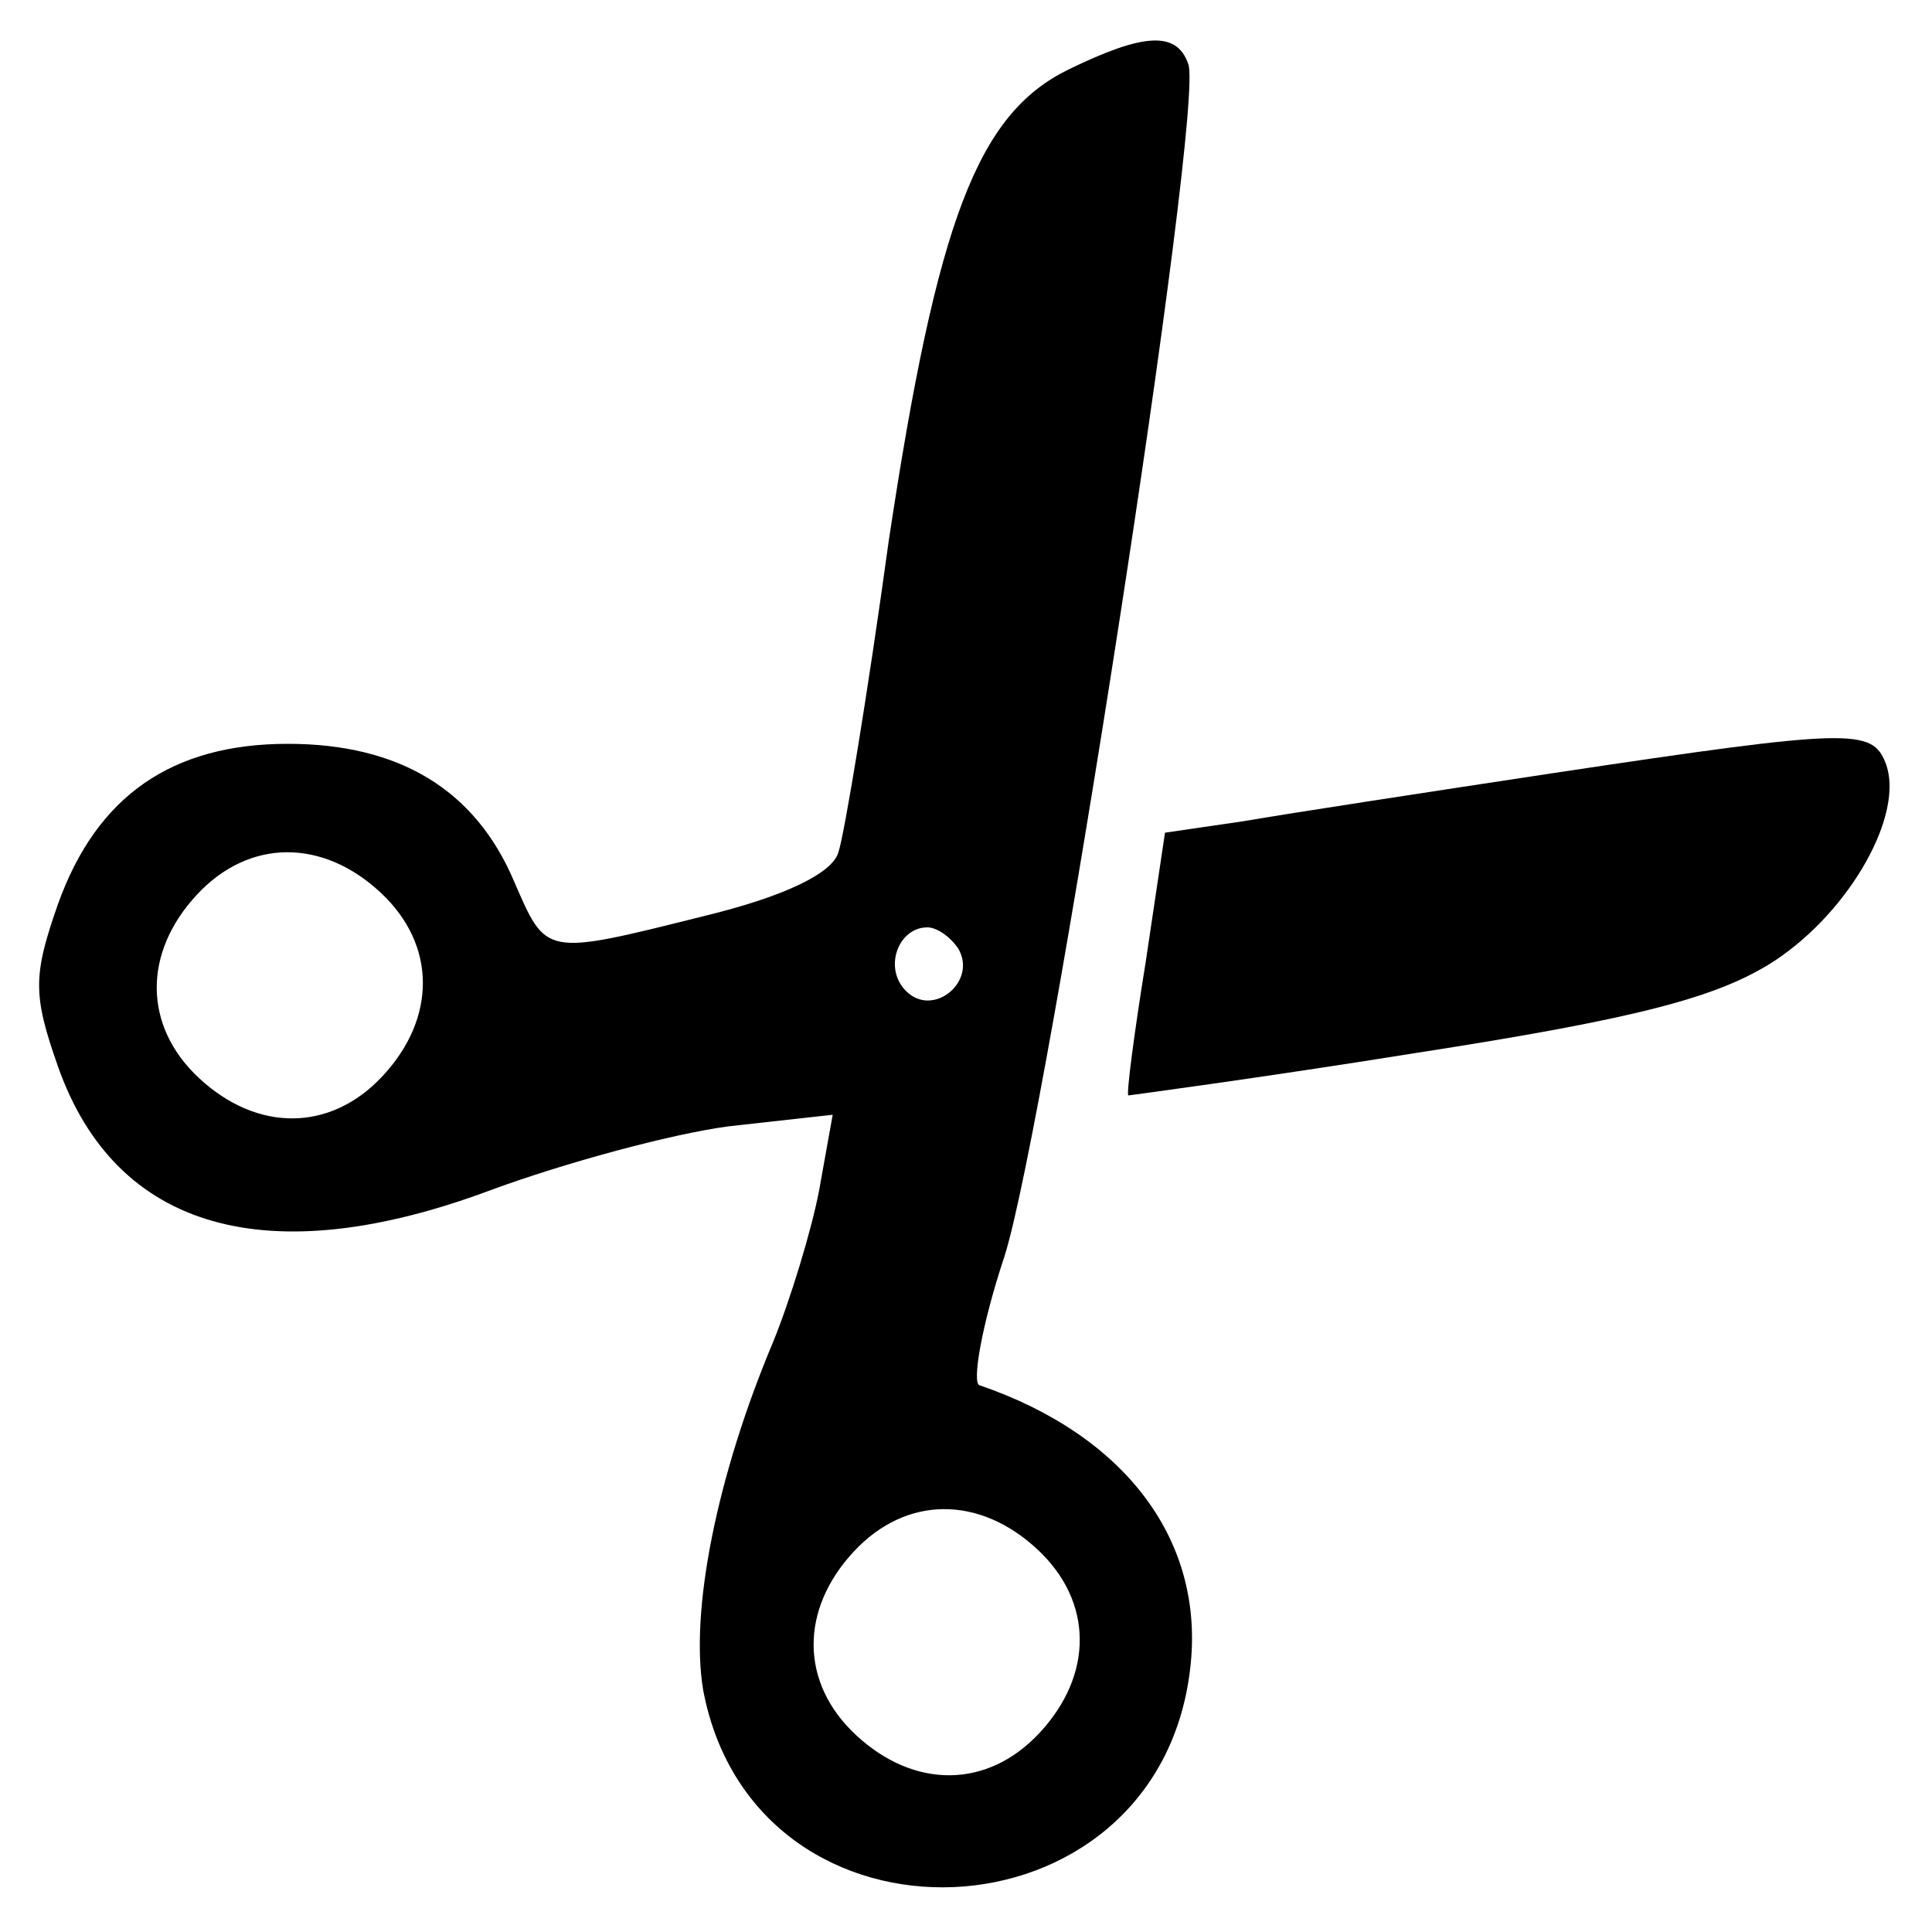
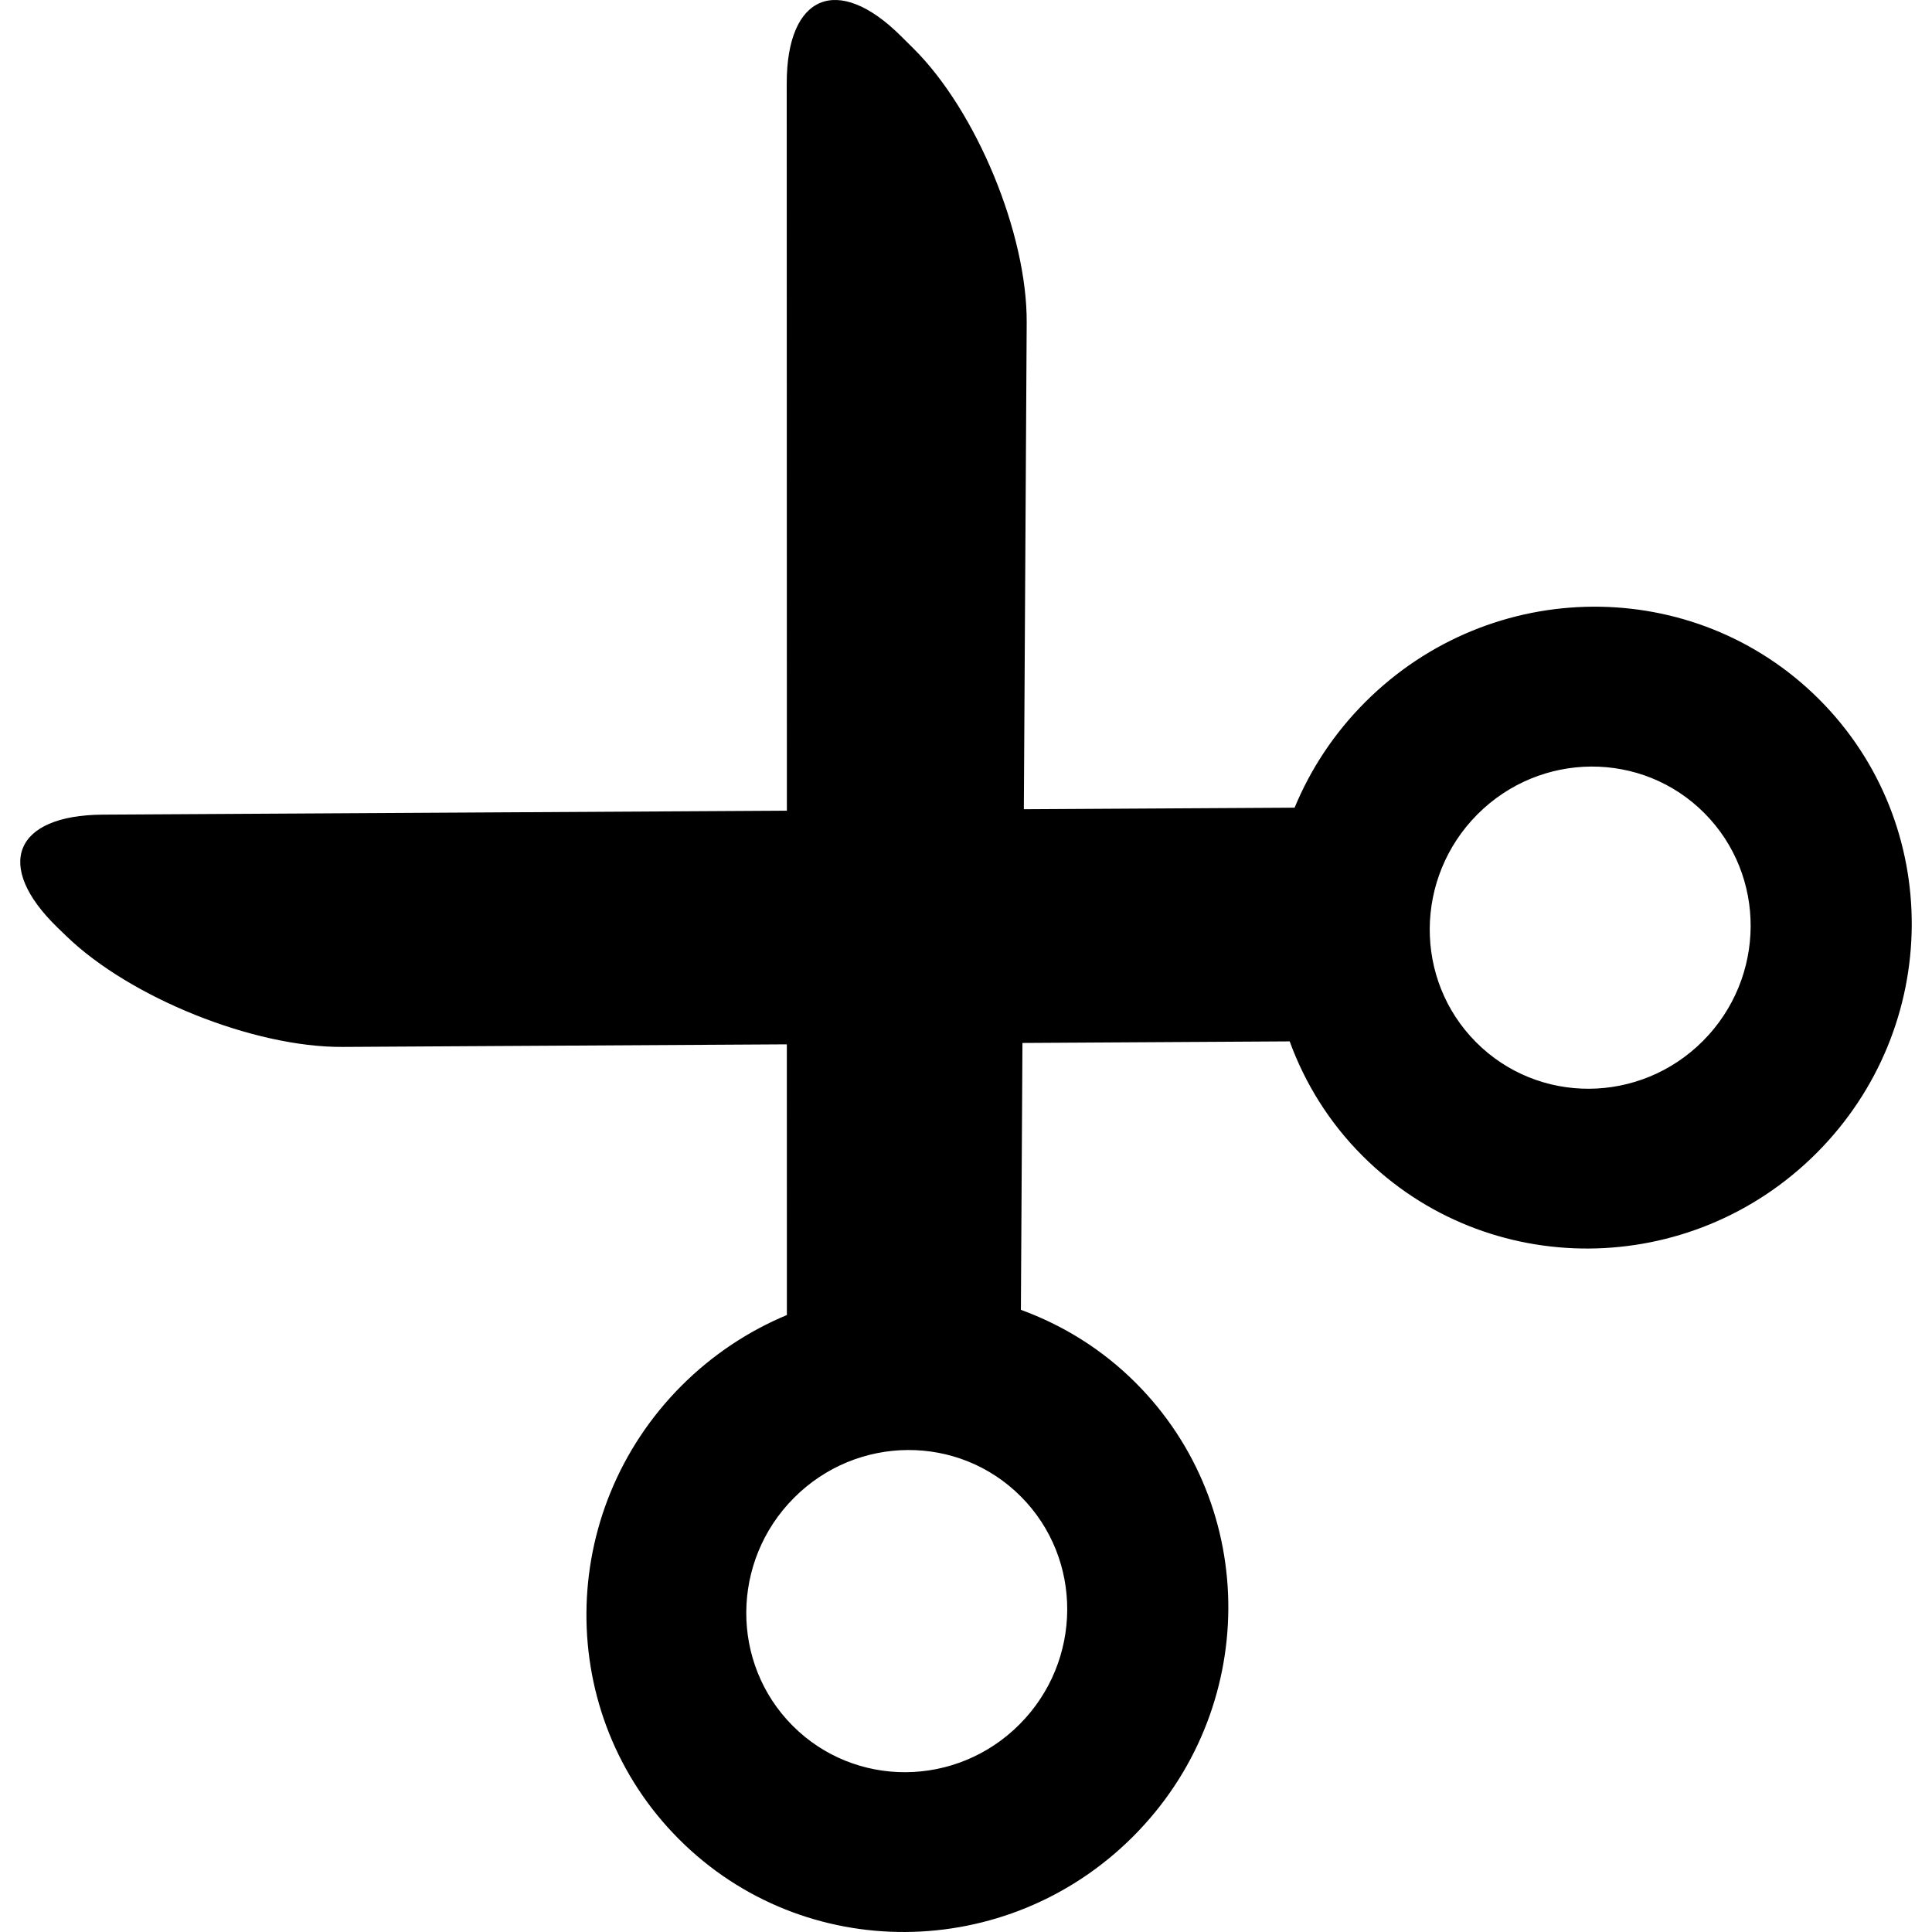
- <svg xmlns="http://www.w3.org/2000/svg" version="1.0" width="100pt" height="100pt" viewBox="0 0 100 100" preserveAspectRatio="xMidYMid meet">
-   <g transform="translate(0,100) scale(0.1,-0.1)" fill="#000000" stroke="none">
-     <path d="M553 964 c-47 -23 -68 -78 -93 -244 -11 -80 -23 -152 -26 -161 -3 -11 -28 -23 -69 -33 -84 -21 -82 -21 -99 18 -20 47 -59 71 -117 71 -60 0 -99 -27 -119 -83 -13 -37 -13 -47 0 -84 30 -85 109 -107 224 -64 38 14 93 29 123 33 l54 6 -7 -39 c-4 -21 -15 -57 -24 -79 -29 -69 -43 -139 -36 -180 27 -142 235 -133 252 11 8 66 -33 121 -109 147 -4 1 1 31 13 67 22 70 104 596 95 617 -6 17 -23 16 -62 -3z m-356 -426 c29 -27 29 -65 1 -95 -27 -29 -65 -29 -95 -1 -29 27 -29 65 -1 95 27 29 65 29 95 1z m299 -29 c10 -17 -13 -36 -27 -22 -12 12 -4 33 11 33 5 0 12 -5 16 -11z m41 -311 c29 -27 29 -65 1 -95 -27 -29 -65 -29 -95 -1 -29 27 -29 65 -1 95 27 29 65 29 95 1z" />
-     <path d="M805 600 c-66 -10 -138 -21 -161 -25 l-41 -6 -10 -67 c-6 -37 -10 -68 -9 -69 0 0 68 9 149 22 116 18 157 29 186 48 39 26 67 76 57 102 -7 18 -18 18 -171 -5z" />
+ <svg xmlns="http://www.w3.org/2000/svg" version="1.1" id="Capa_1" x="0px" y="0px" width="377.303px" height="377.302px" viewBox="0 0 377.303 377.302" style="enable-background:new 0 0 377.303 377.302;" xml:space="preserve">
+   <g>
+     <g id="_x36_6._Cut">
+       <g>
+         <path d="M355.265,136.577c-24.342-24.337-64.016-24.093-88.637,0.525c-6.111,6.111-10.704,13.136-13.802,20.63l-52.878,0.306     l0.557-95.036c0.101-17.342-9.802-41.306-22.103-53.523l-2.484-2.464c-12.307-12.225-22.285-8.061-22.277,9.287l0.03,142.021     l-133.606,0.77c-17.342,0.1-21.305,9.962-8.846,22.037l1.719,1.665c12.459,12.055,36.616,21.761,53.956,21.66l86.769-0.505     l0.008,52.866c-7.448,3.105-14.451,7.69-20.526,13.754c-24.622,24.625-24.854,64.307-0.525,88.632     c24.333,24.341,64.01,24.097,88.636-0.521c24.626-24.618,24.862-64.308,0.529-88.633c-6.544-6.548-14.227-11.261-22.414-14.25     l0.305-52.117l52.185-0.309c2.99,8.168,7.69,15.825,14.23,22.357c24.341,24.342,64.015,24.093,88.637-0.513     C379.345,200.591,379.585,160.914,355.265,136.577z M199.11,336.748c-12.311,12.363-32.153,12.479-44.324,0.265     c-12.167-12.219-12.041-32.136,0.26-44.486c12.309-12.358,32.16-12.487,44.324-0.269     C211.538,304.464,211.422,324.389,199.11,336.748z M332.582,203.281c-12.307,12.351-32.155,12.475-44.322,0.252     c-12.166-12.21-12.042-32.123,0.261-44.49c12.307-12.347,32.155-12.473,44.322-0.256     C345.009,171.003,344.885,190.91,332.582,203.281z" />
+       </g>
+     </g>
  </g>
+   <g>
+ </g>
+   <g>
+ </g>
+   <g>
+ </g>
+   <g>
+ </g>
+   <g>
+ </g>
+   <g>
+ </g>
+   <g>
+ </g>
+   <g>
+ </g>
+   <g>
+ </g>
+   <g>
+ </g>
+   <g>
+ </g>
+   <g>
+ </g>
+   <g>
+ </g>
+   <g>
+ </g>
+   <g>
+ </g>
</svg>
